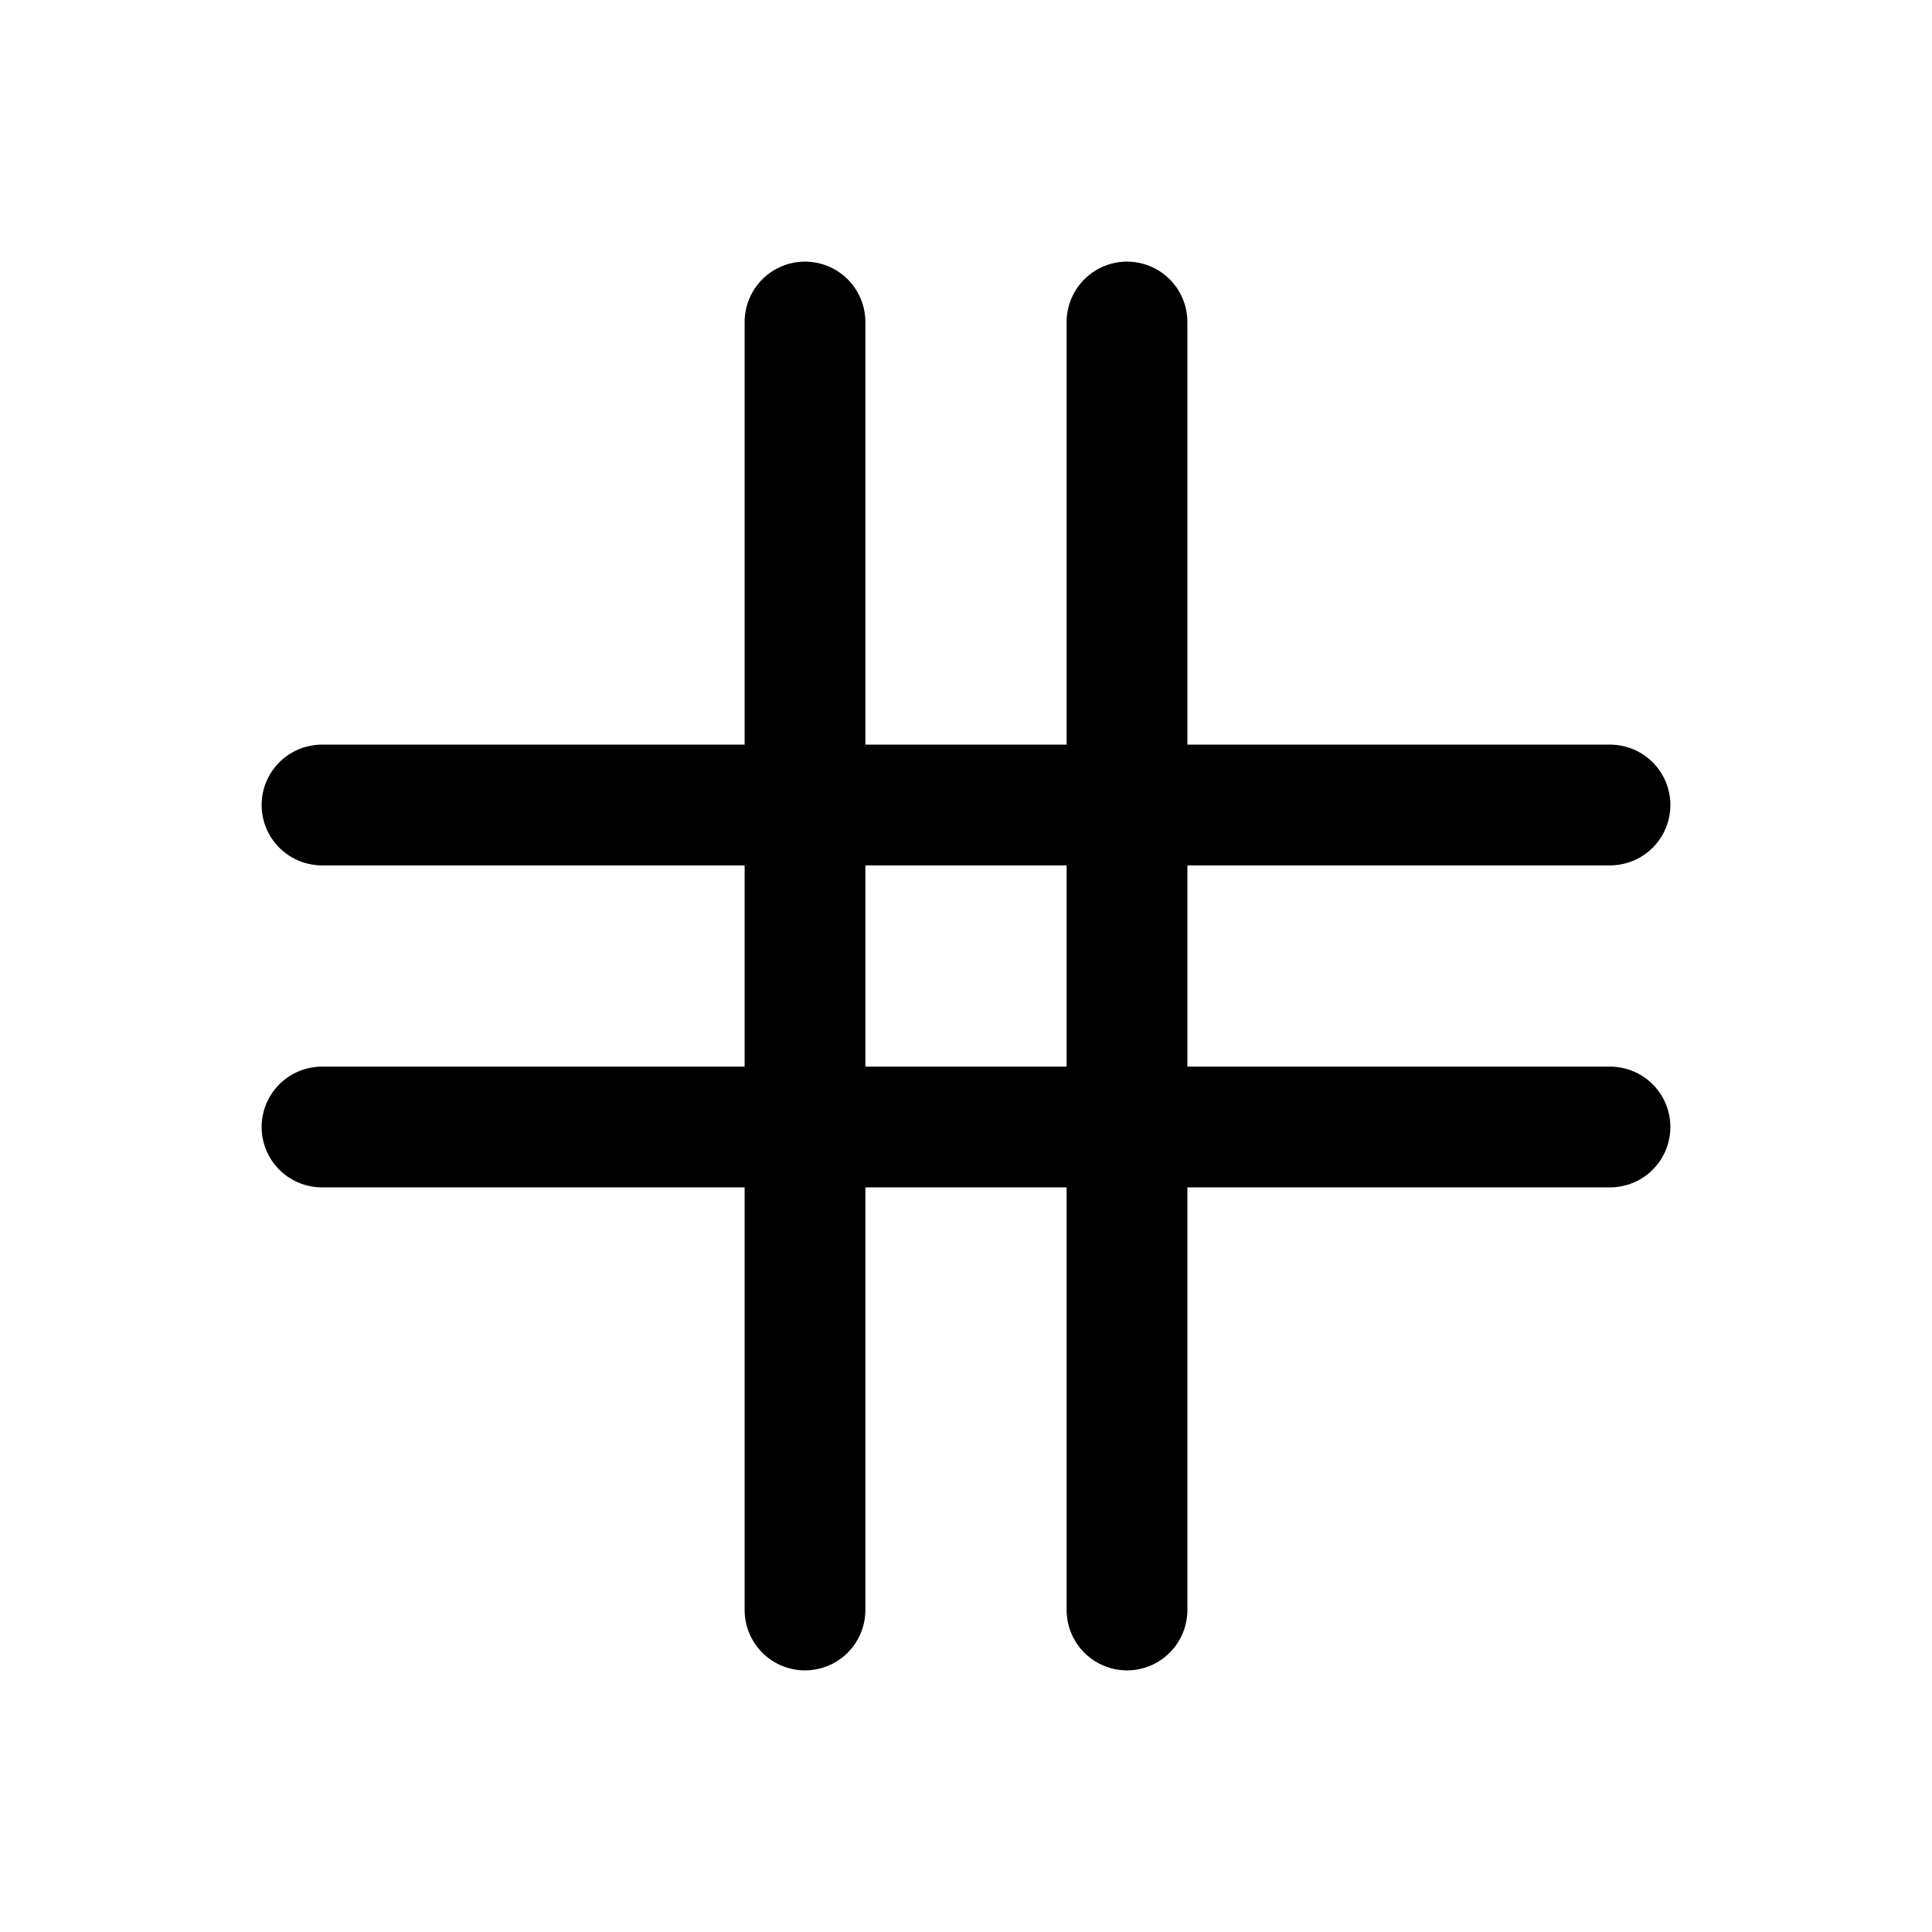
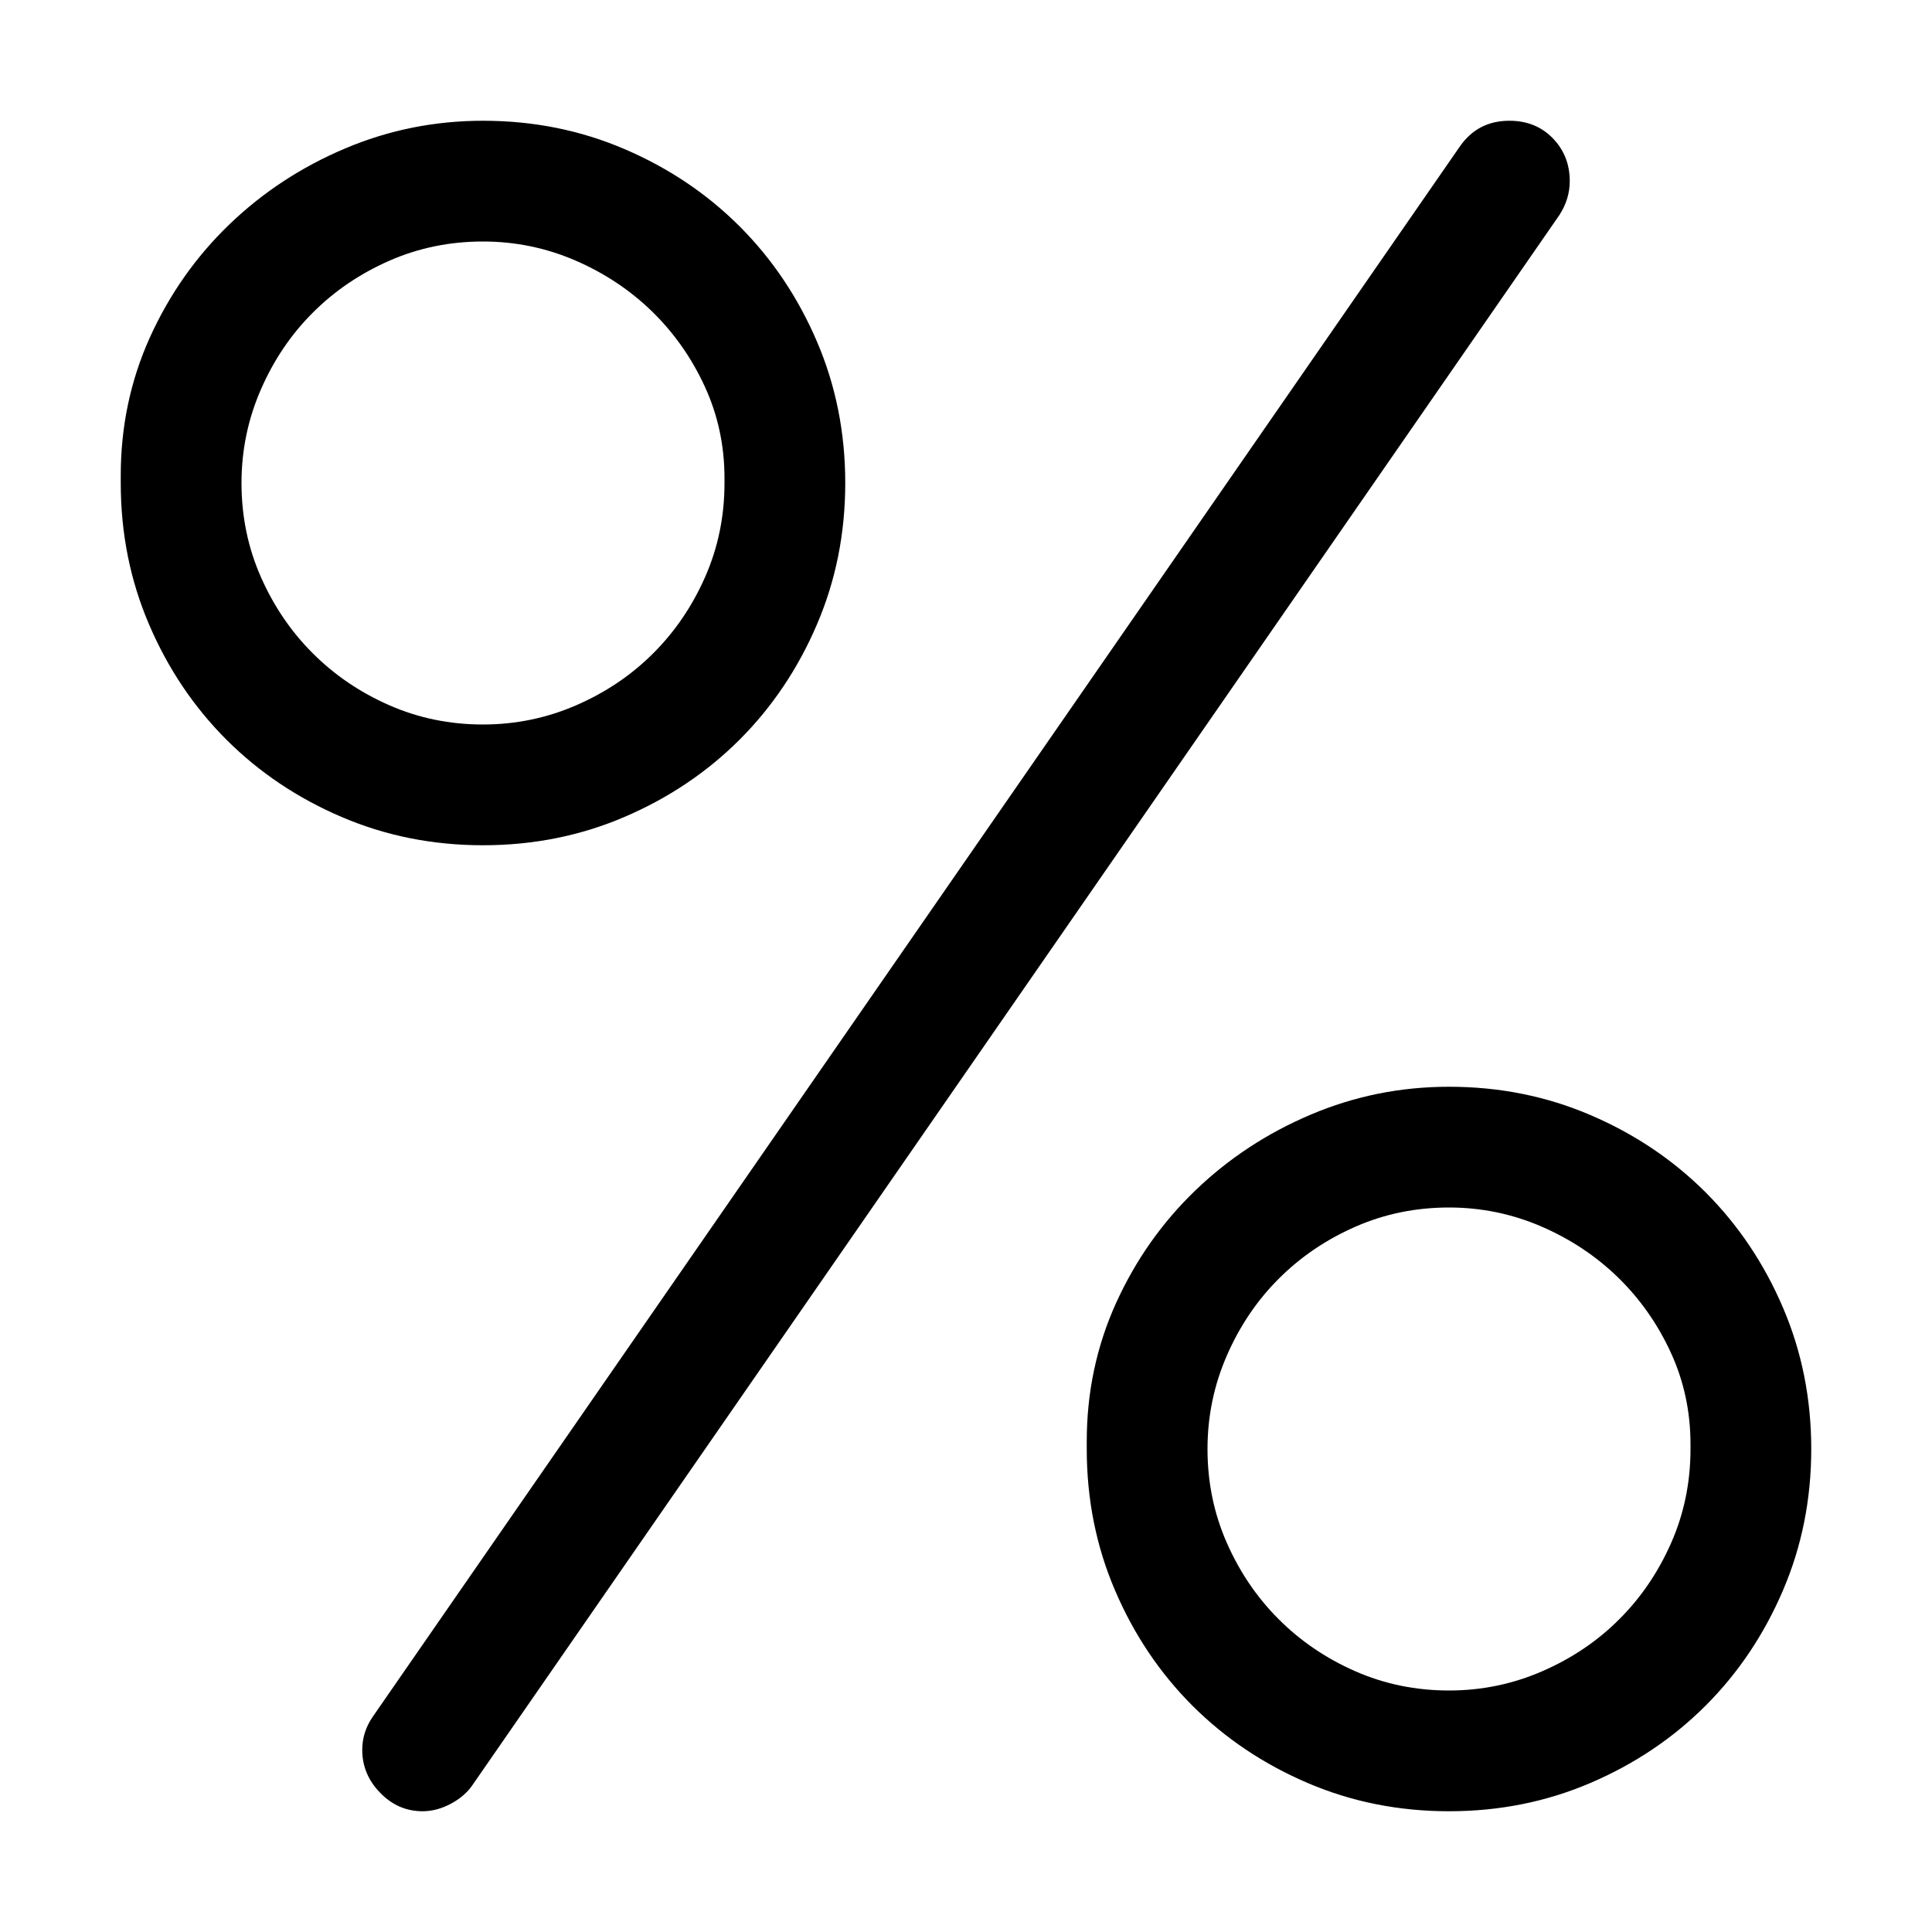
- <svg xmlns="http://www.w3.org/2000/svg" viewBox="0 0 24 24" fill="none" stroke="currentColor" stroke-width="1.5" stroke-linecap="round" stroke-linejoin="round">
-   <path d="M4 10h16" />
-   <path d="M4 14h16" />
-   <path d="M10 4v16" />
-   <path d="M14 4v16" />
+ <svg xmlns="http://www.w3.org/2000/svg" width="24" height="24" viewBox="0 0 24 24" fill="none">
+   <path d="M4.5 21.738Q4.5 21.516 4.629 21.328L18.129 1.828Q18.352 1.5 18.75 1.5Q19.078 1.5 19.289 1.717Q19.5 1.934 19.5 2.25Q19.5 2.473 19.371 2.672L5.871 22.172Q5.777 22.312 5.602 22.406Q5.426 22.5 5.25 22.5Q4.945 22.5 4.723 22.271Q4.5 22.043 4.5 21.738ZM1.5 6.0V5.906Q1.5 4.992 1.863 4.189Q2.227 3.387 2.848 2.789Q3.469 2.191 4.283 1.846Q5.098 1.5 6.0 1.5Q6.938 1.5 7.758 1.852Q8.578 2.203 9.188 2.812Q9.797 3.422 10.148 4.242Q10.5 5.062 10.5 6.0Q10.5 6.938 10.148 7.758Q9.797 8.578 9.188 9.188Q8.578 9.797 7.758 10.148Q6.938 10.5 6.0 10.5Q5.062 10.5 4.242 10.148Q3.422 9.797 2.812 9.188Q2.203 8.578 1.852 7.758Q1.5 6.938 1.5 6.0ZM9.0 6.0V5.941Q9.0 5.332 8.754 4.799Q8.508 4.266 8.098 3.867Q7.688 3.469 7.143 3.234Q6.598 3.0 6.0 3.0Q5.379 3.0 4.834 3.24Q4.289 3.48 3.885 3.885Q3.48 4.289 3.24 4.84Q3.0 5.391 3.0 6.0Q3.0 6.621 3.24 7.166Q3.48 7.711 3.885 8.115Q4.289 8.52 4.834 8.76Q5.379 9.0 6.0 9.0Q6.609 9.0 7.16 8.76Q7.711 8.52 8.115 8.115Q8.52 7.711 8.76 7.166Q9.0 6.621 9.0 6.0ZM13.5 18.0V17.906Q13.5 16.992 13.863 16.189Q14.227 15.387 14.848 14.789Q15.469 14.191 16.283 13.846Q17.098 13.5 18.0 13.5Q18.938 13.5 19.758 13.852Q20.578 14.203 21.188 14.812Q21.797 15.422 22.148 16.242Q22.5 17.062 22.5 18.0Q22.5 18.938 22.148 19.758Q21.797 20.578 21.188 21.188Q20.578 21.797 19.758 22.148Q18.938 22.5 18.0 22.5Q17.062 22.5 16.242 22.148Q15.422 21.797 14.812 21.188Q14.203 20.578 13.852 19.758Q13.5 18.938 13.5 18.0ZM21.0 18.0V17.941Q21.0 17.332 20.754 16.799Q20.508 16.266 20.098 15.867Q19.688 15.469 19.143 15.234Q18.598 15.0 18.0 15.0Q17.379 15.0 16.834 15.24Q16.289 15.48 15.885 15.885Q15.48 16.289 15.24 16.84Q15.0 17.391 15.0 18.0Q15.0 18.621 15.24 19.166Q15.48 19.711 15.885 20.115Q16.289 20.52 16.834 20.76Q17.379 21.0 18.0 21.0Q18.609 21.0 19.16 20.76Q19.711 20.52 20.115 20.115Q20.52 19.711 20.76 19.166Q21.0 18.621 21.0 18.0Z" fill="currentColor" />
</svg>
